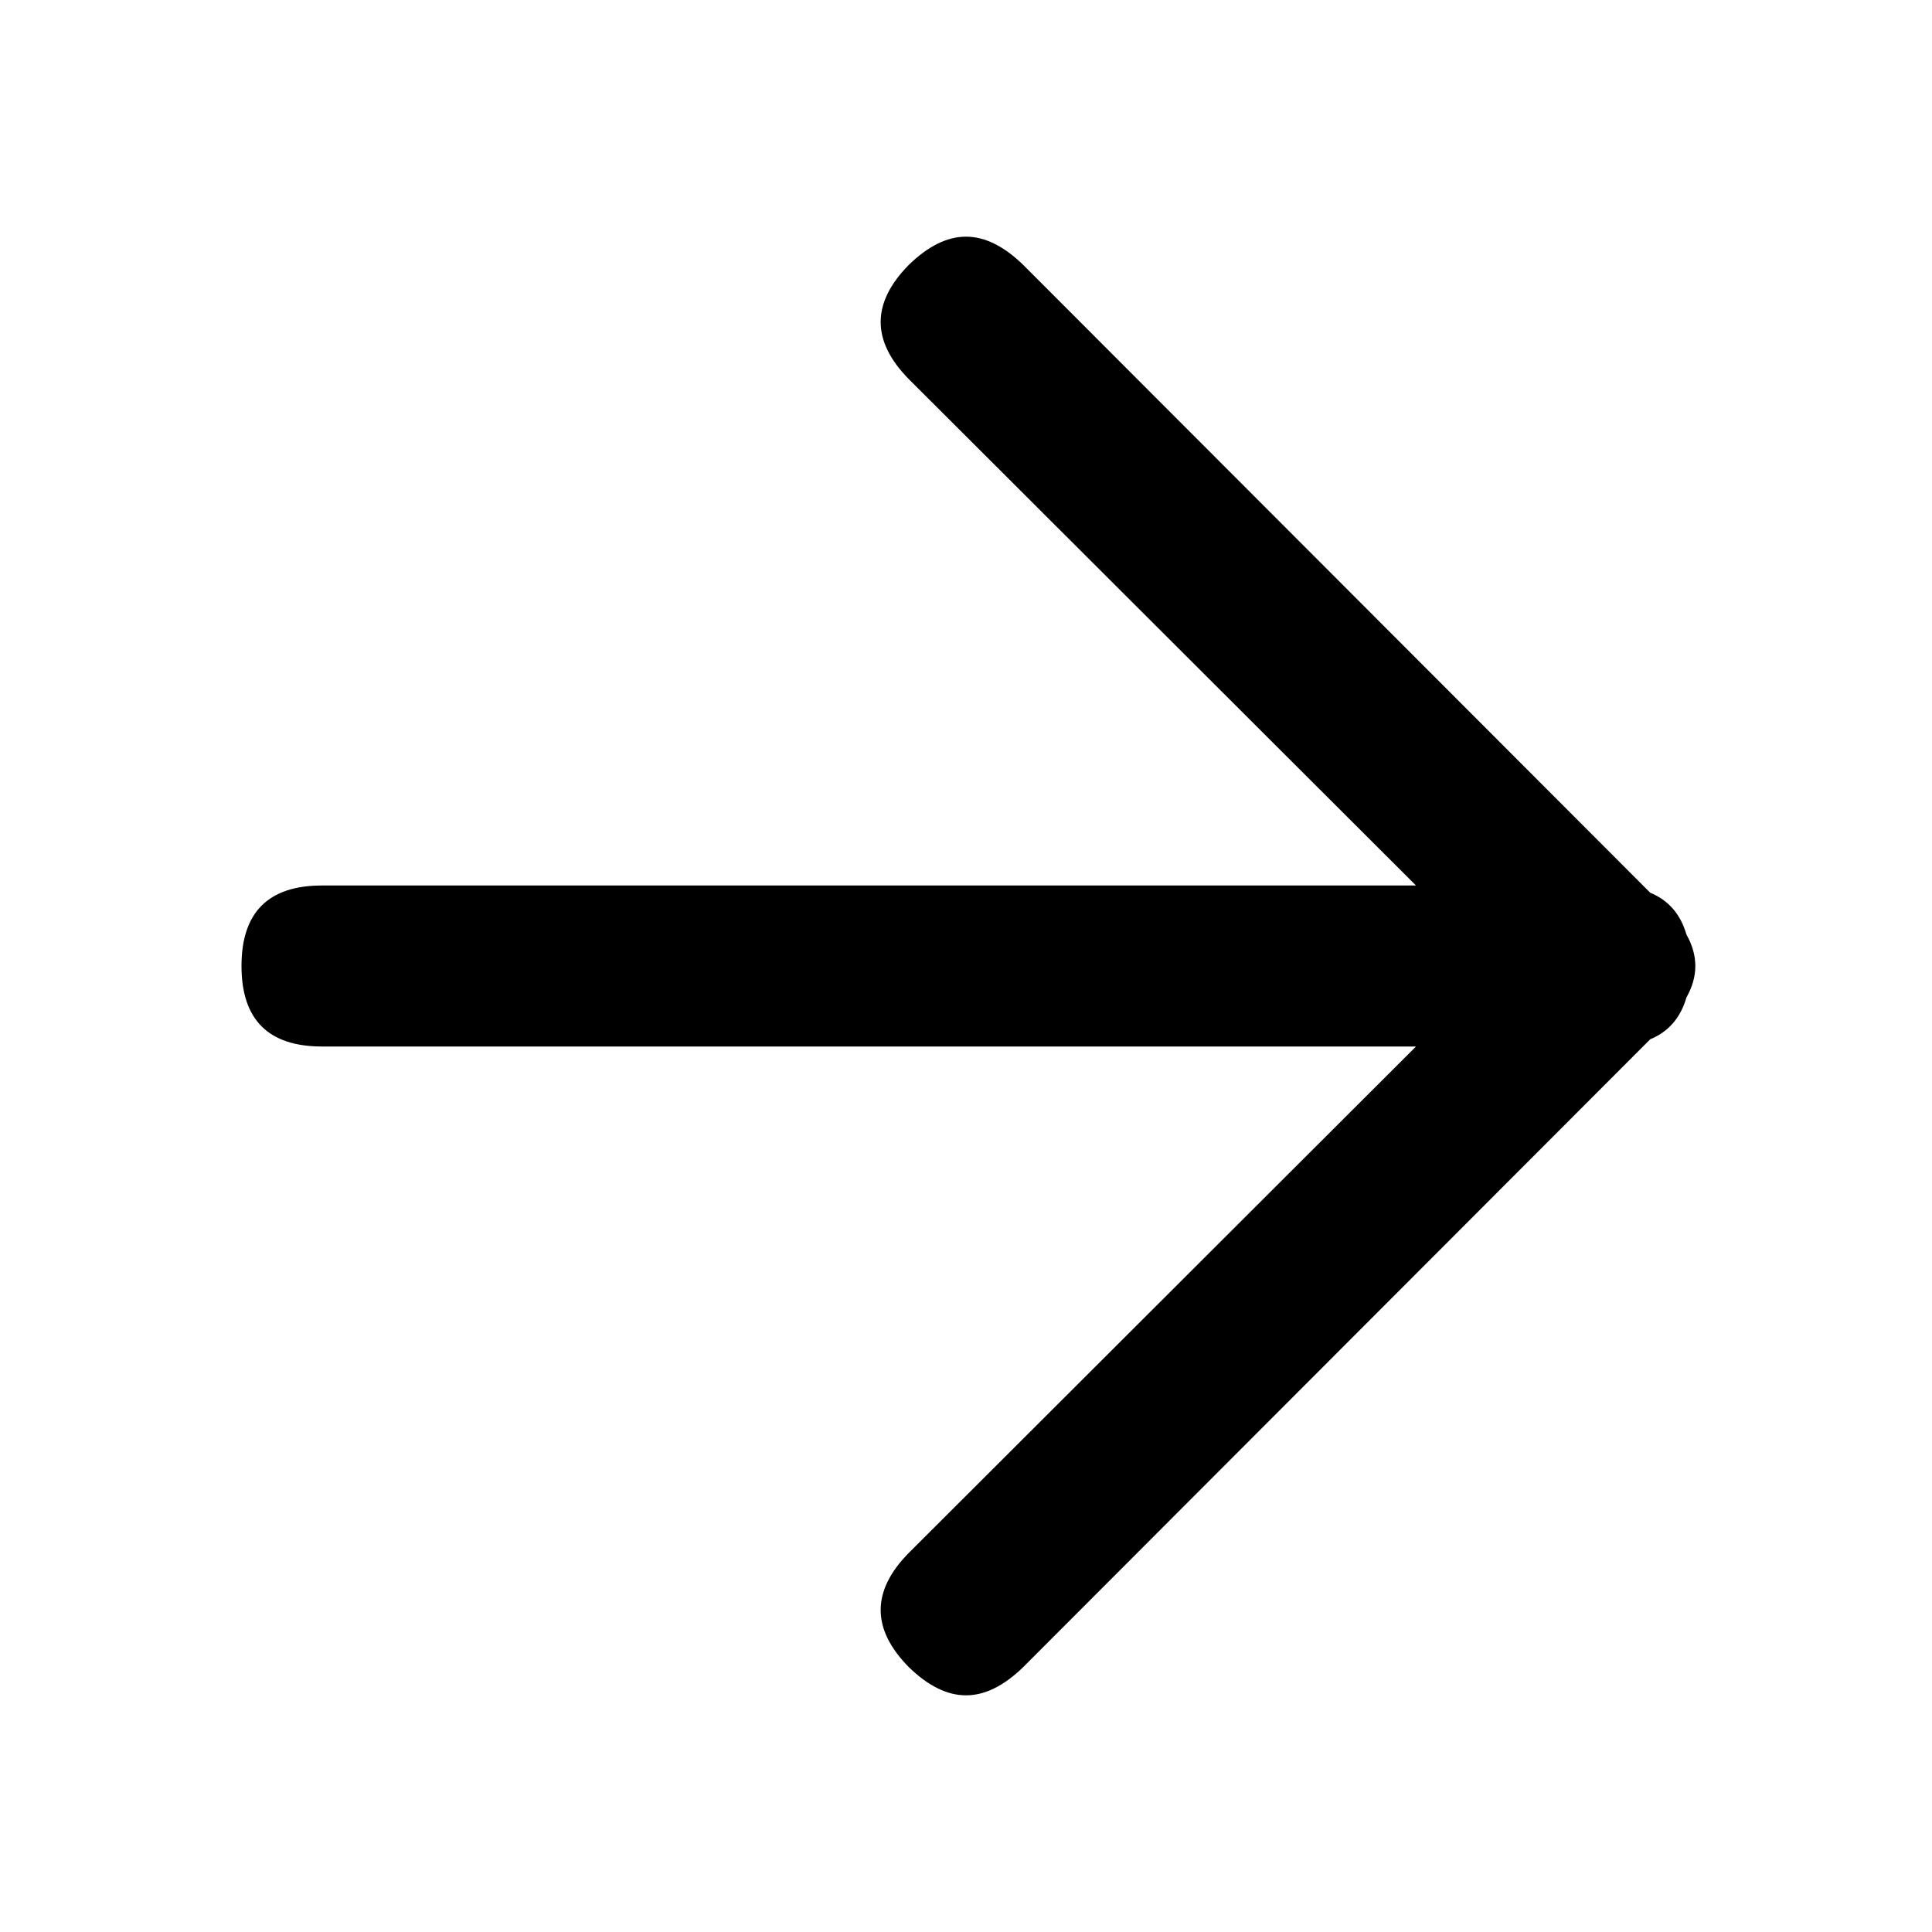
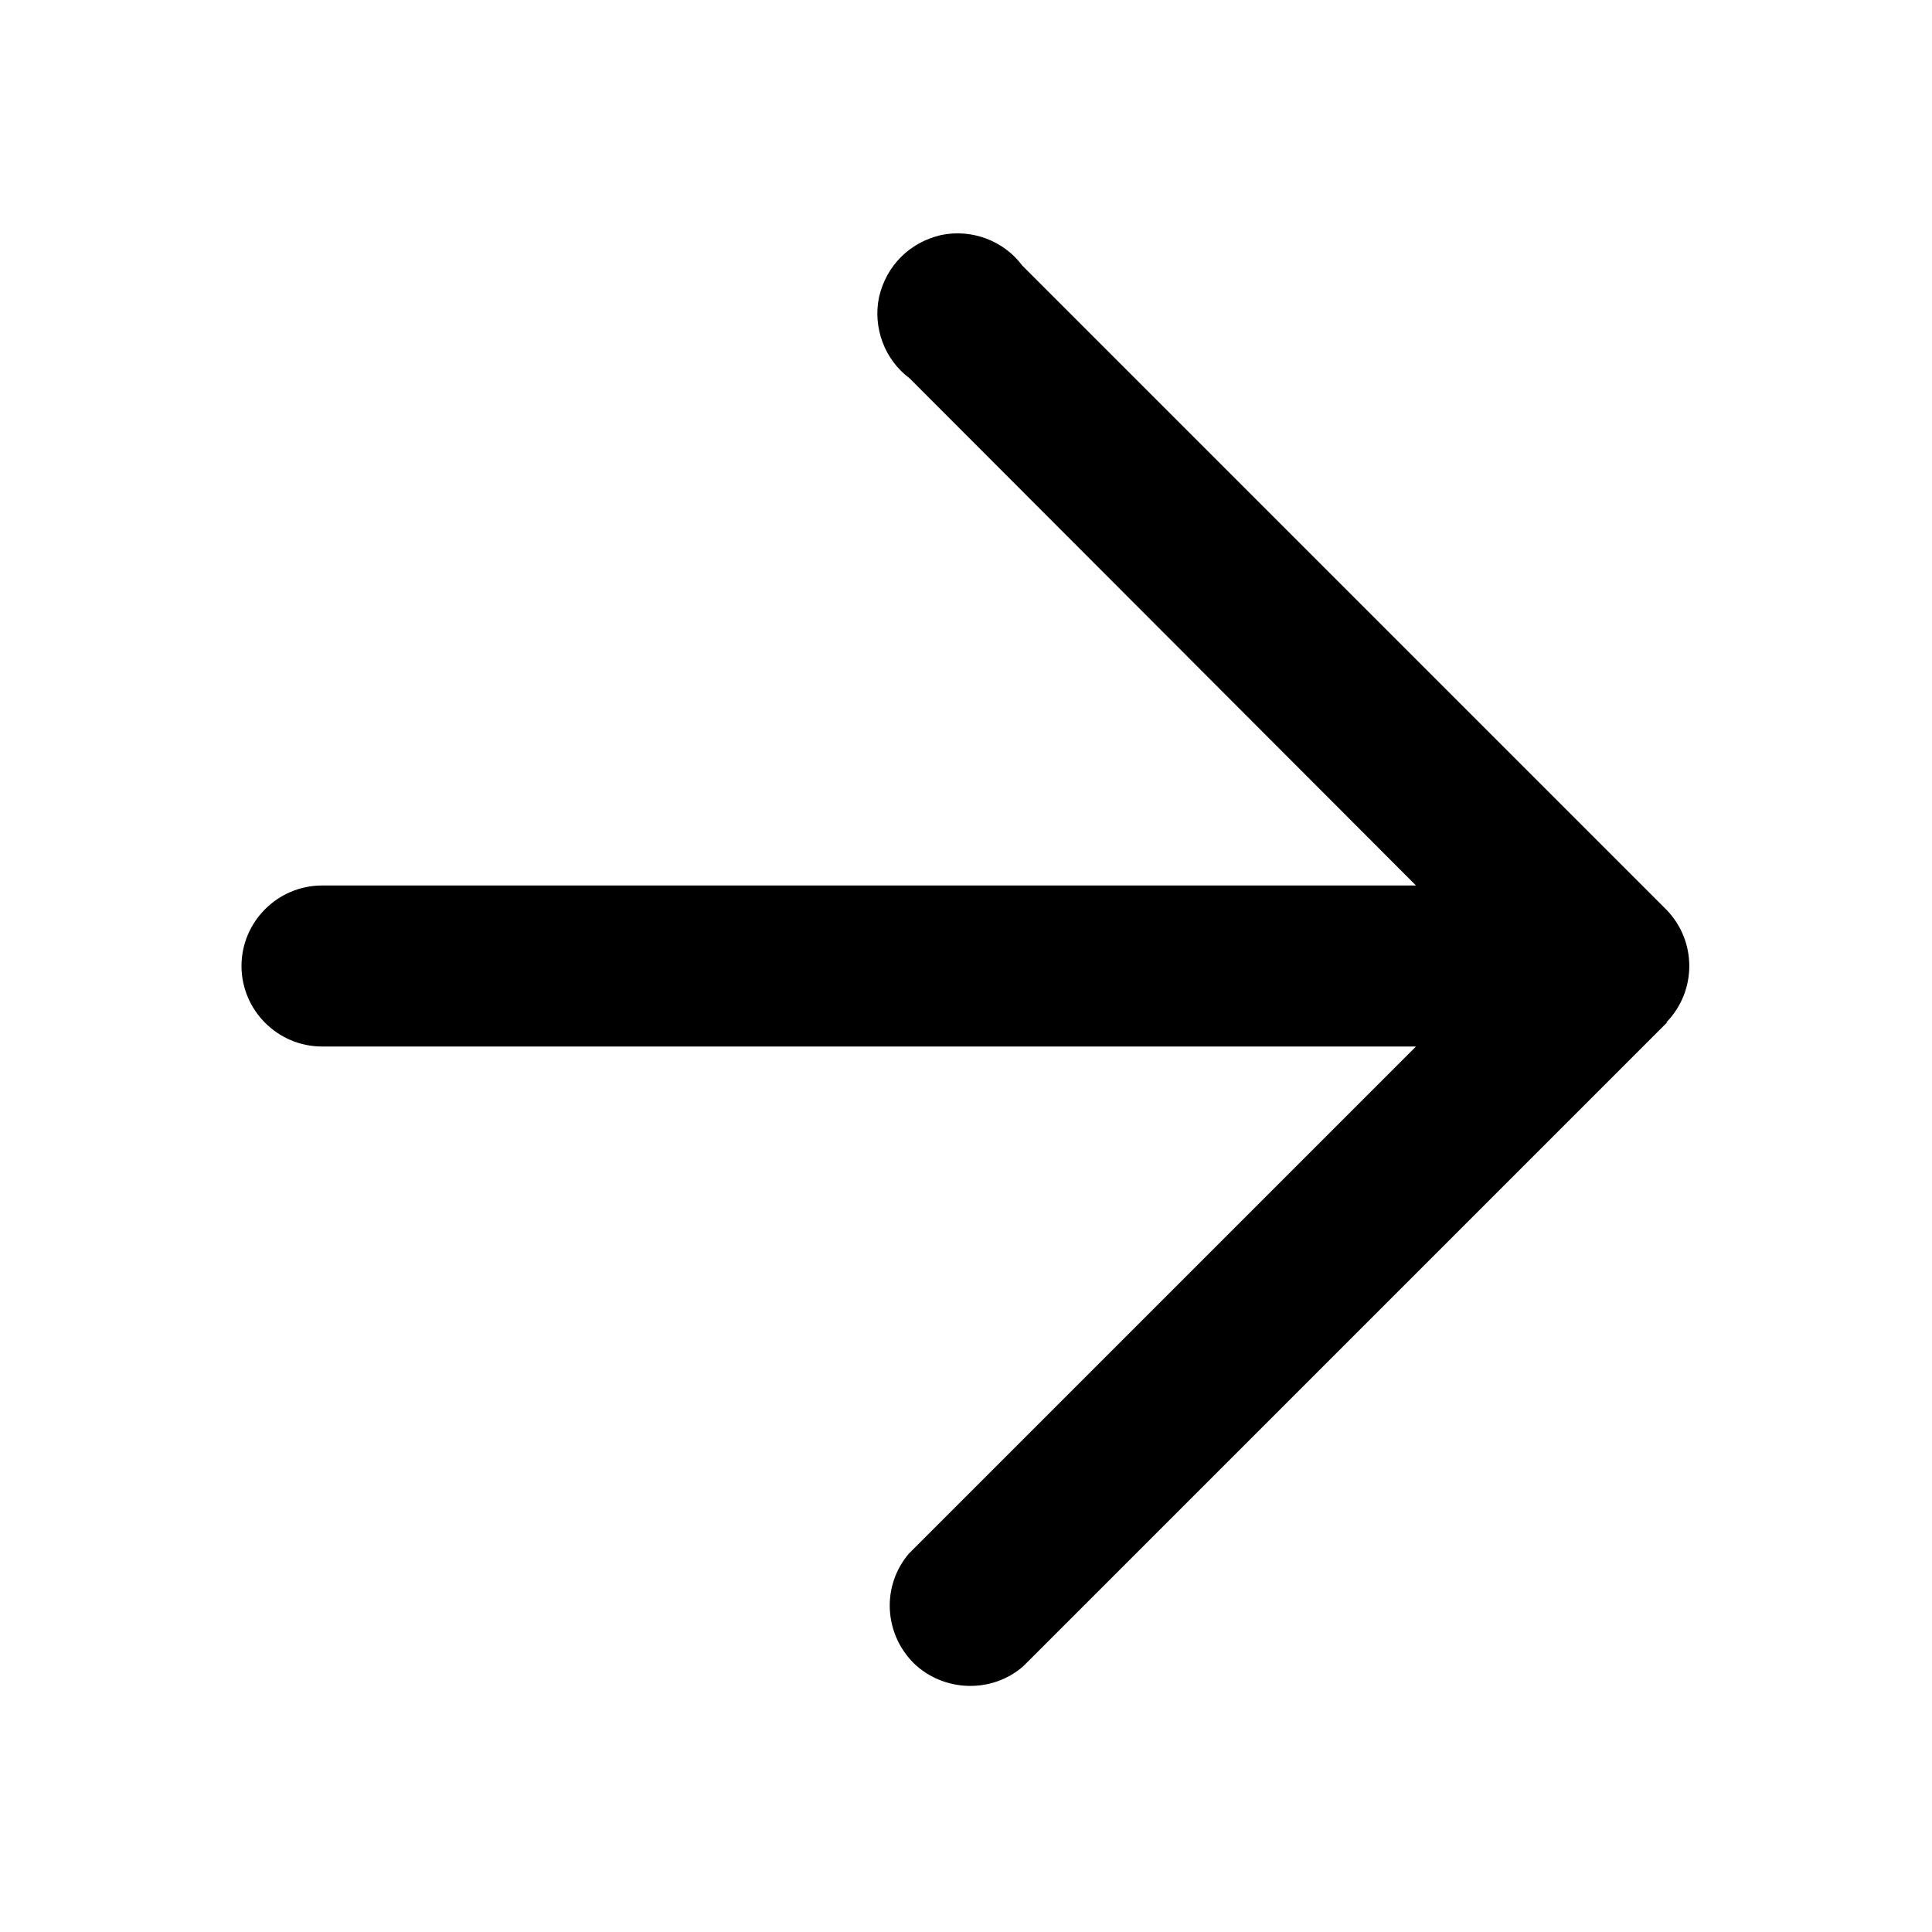
<svg xmlns="http://www.w3.org/2000/svg" viewBox="0 0 24 24" fill="currentColor">
-   <path fill-rule="evenodd" d="M11.29 4.71Q10.59 4 11.29 3.29Q11.65 2.94 12 2.94Q12.35 2.94 12.71 3.29L20.5 11.09Q20.84 11.23 20.95 11.61Q21.17 12 20.95 12.39Q20.84 12.77 20.5 12.91L12.71 20.71Q12.35 21.06 12 21.06Q11.65 21.06 11.29 20.71Q10.59 20 11.29 19.29L17.59 13L4 13Q3 13 3 12Q3 11 4 11L17.59 11Z" />
+   <path fill-rule="evenodd" d="M20.7 12.7L20.71 12.7L12.71 20.7C12.32 21.04 11.72 21.02 11.35 20.66C10.98 20.29 10.95 19.7 11.29 19.3L17.59 13L4 13C3.45 13 3 12.55 3 12C3 11.45 3.45 11 4 11L17.59 11L11.3 4.7C10.99 4.47 10.84 4.07 10.92 3.69C11.01 3.3 11.3 3.01 11.69 2.92C12.07 2.84 12.47 2.99 12.7 3.3L20.7 11.3C21.08 11.69 21.08 12.31 20.7 12.7Z" />
</svg>
